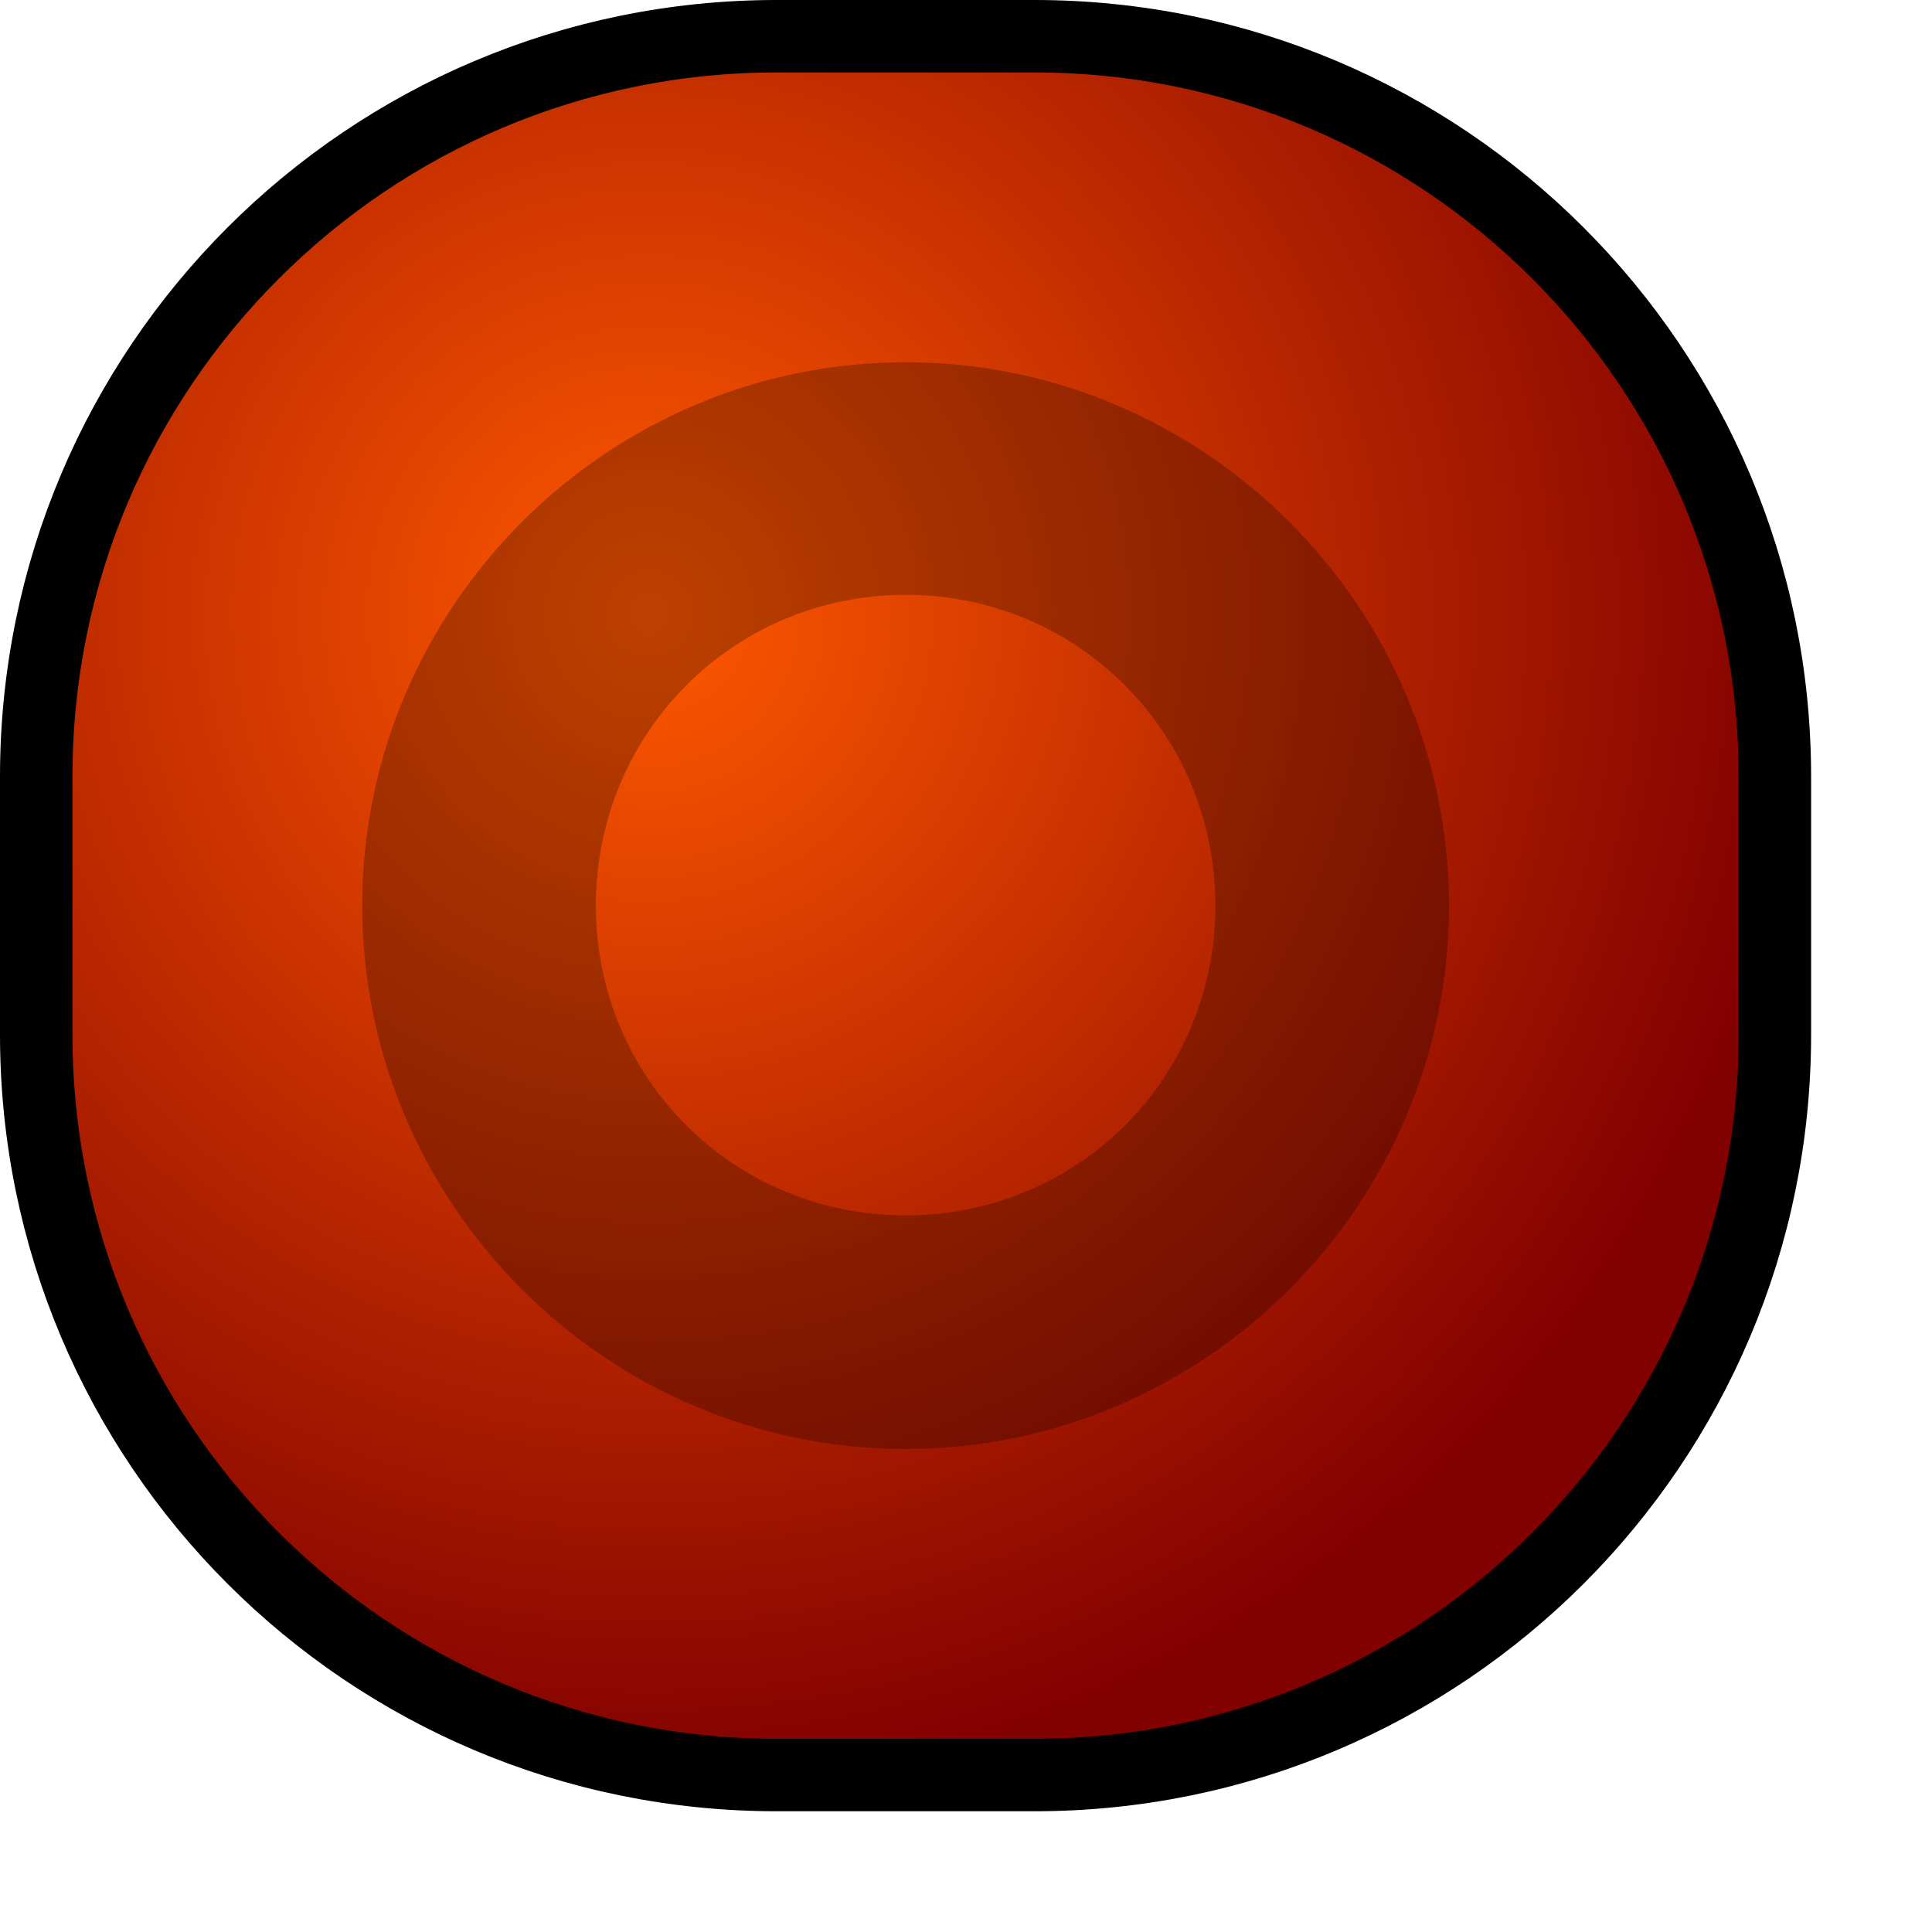
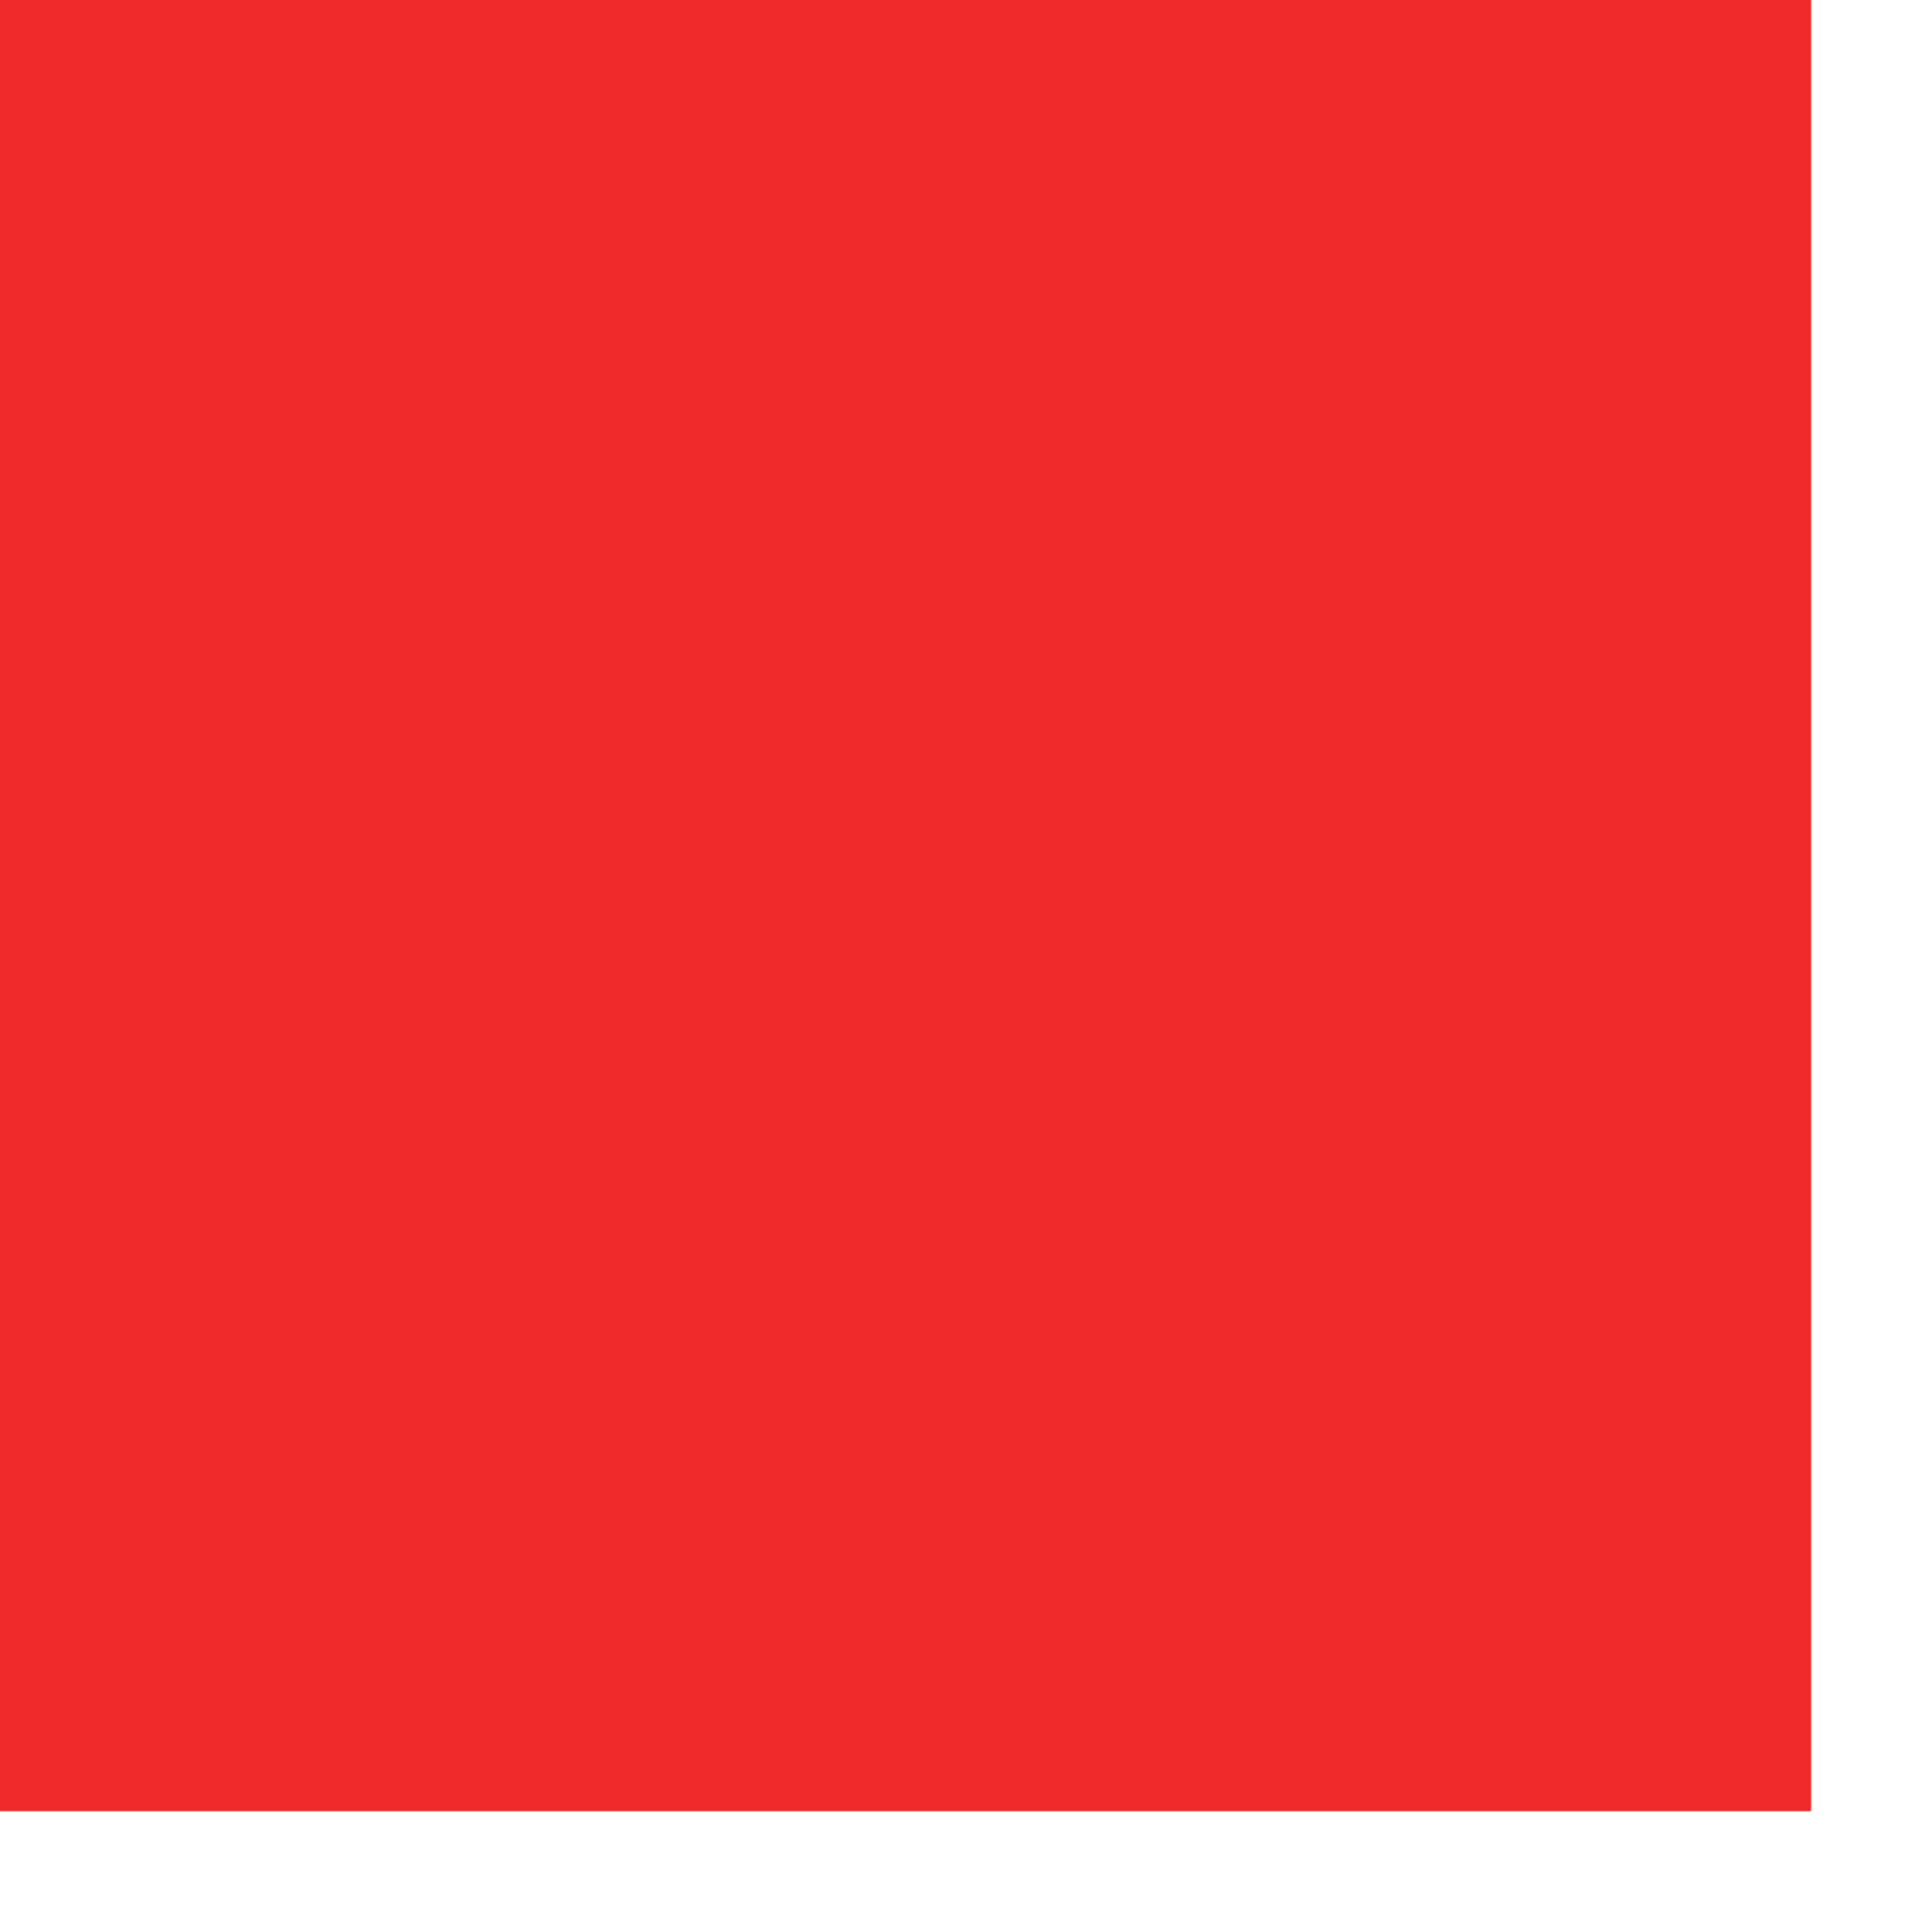
- <svg xmlns="http://www.w3.org/2000/svg" xmlns:xlink="http://www.w3.org/1999/xlink" id="svg1" width="5cm" height="5cm">
+ <svg xmlns="http://www.w3.org/2000/svg" xmlns:xlink="http://www.w3.org/1999/xlink" version="1.1" height="5cm" width="5cm" id="svg1">
  <defs id="defs3">
    <linearGradient id="linearGradient930">
-       <stop style="stop-color:#ff5800;stop-opacity:1;" offset="0" id="stop931" />
-       <stop style="stop-color:#810000;stop-opacity:1;" offset="1" id="stop932" />
+       <stop id="stop931" offset="0" style="stop-color:#ff5800;stop-opacity:1;" />
+       <stop id="stop932" offset="1" style="stop-color:#810000;stop-opacity:1;" />
    </linearGradient>
    <defs id="defs889" />
    <defs id="defs911" />
    <defs id="defs906" />
-     <radialGradient xlink:href="#linearGradient930" id="radialGradient933" cx="83.011" cy="70.632" r="120.45" fx="83.011" fy="70.632" gradientTransform="matrix(-2.627274e-3,0.892959,-0.883957,-2.600699e-3,-70.1924,-7.876027)" gradientUnits="userSpaceOnUse" />
-     <linearGradient xlink:href="#linearGradient930" id="linearGradient934" x1="0" y1="0.5" x2="1" y2="0.5" />
-     <radialGradient xlink:href="#linearGradient930" id="radialGradient2786" cx="75.167" cy="61.948" fx="75.167" fy="61.948" r="85.032" gradientTransform="matrix(3.125999e-3,1.356996,-1.335951,3.077498e-3,146.0762,-42.19062)" gradientUnits="userSpaceOnUse" />
+     <radialGradient gradientUnits="userSpaceOnUse" gradientTransform="matrix(-2.627274e-3,0.892959,-0.883957,-2.600699e-3,-70.1924,-7.876027)" fy="70.632" fx="83.011" r="120.45" cy="70.632" cx="83.011" id="radialGradient933" xlink:href="#linearGradient930" />
+     <linearGradient y2="0.5" x2="1" y1="0.5" x1="0" id="linearGradient934" xlink:href="#linearGradient930" />
  </defs>
-   <rect style="fill:url(#radialGradient2786);fill-opacity:1;stroke:#000000;stroke-width:7.087;stroke-linecap:round;stroke-linejoin:round;stroke-miterlimit:4;stroke-dasharray:none;stroke-opacity:1" id="rect1322" width="170.065" height="170.079" x="3.543" y="3.543" rx="72.431" ry="72.431" />
-   <path style="fill:#000000;fill-opacity:0.258;stroke:none;stroke-width:7.087;stroke-linecap:round;stroke-linejoin:round;stroke-miterlimit:4;stroke-dasharray:none;stroke-opacity:1" d="M 88.583,35.433 C 59.365,35.433 35.433,59.365 35.433,88.583 C 35.433,117.801 59.365,141.732 88.583,141.732 C 117.801,141.732 141.732,117.801 141.732,88.583 C 141.732,59.365 117.8,35.433 88.583,35.433 z M 88.583,58.183 C 105.45,58.183 118.882,71.716 118.882,88.583 C 118.882,105.45 105.449,118.882 88.583,118.882 C 71.716,118.882 58.283,105.45 58.283,88.583 C 58.283,71.716 71.716,58.183 88.583,58.183 z " id="path1341" />
+   <rect y="0" x="0" height="177.165" width="177.151" id="rect5770" style="fill:#ef2929;fill-opacity:1" />
</svg>
